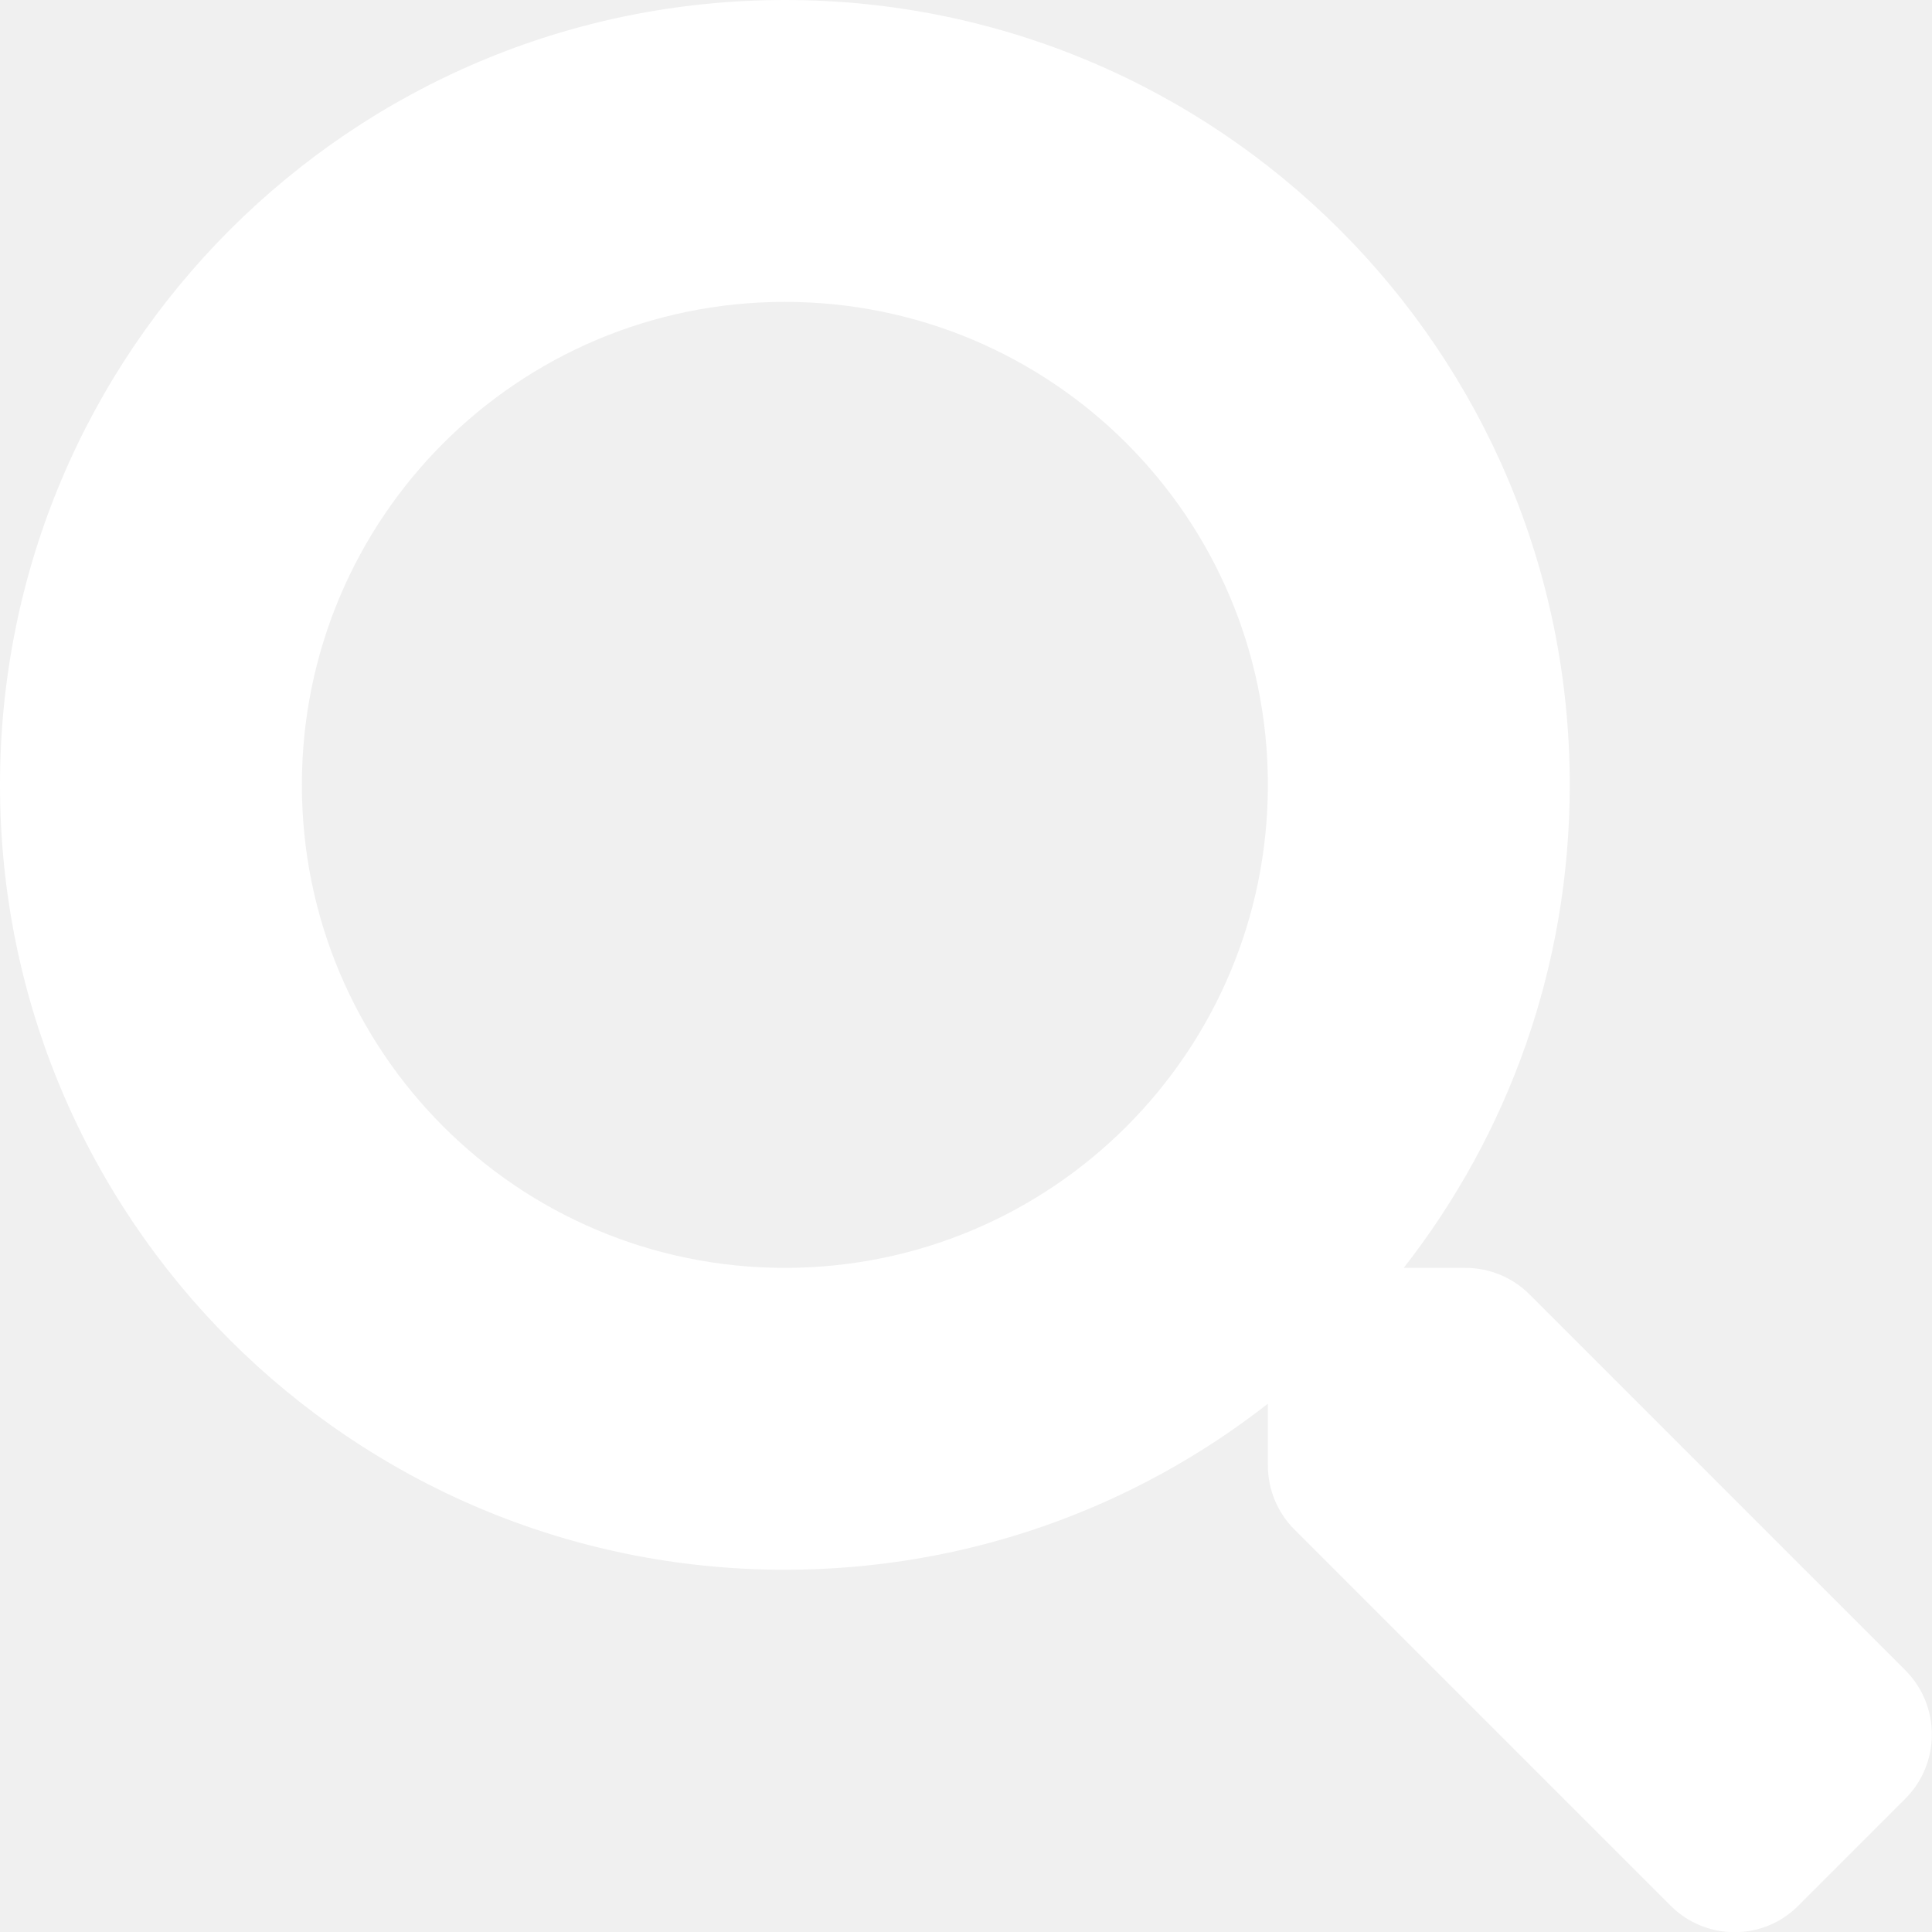
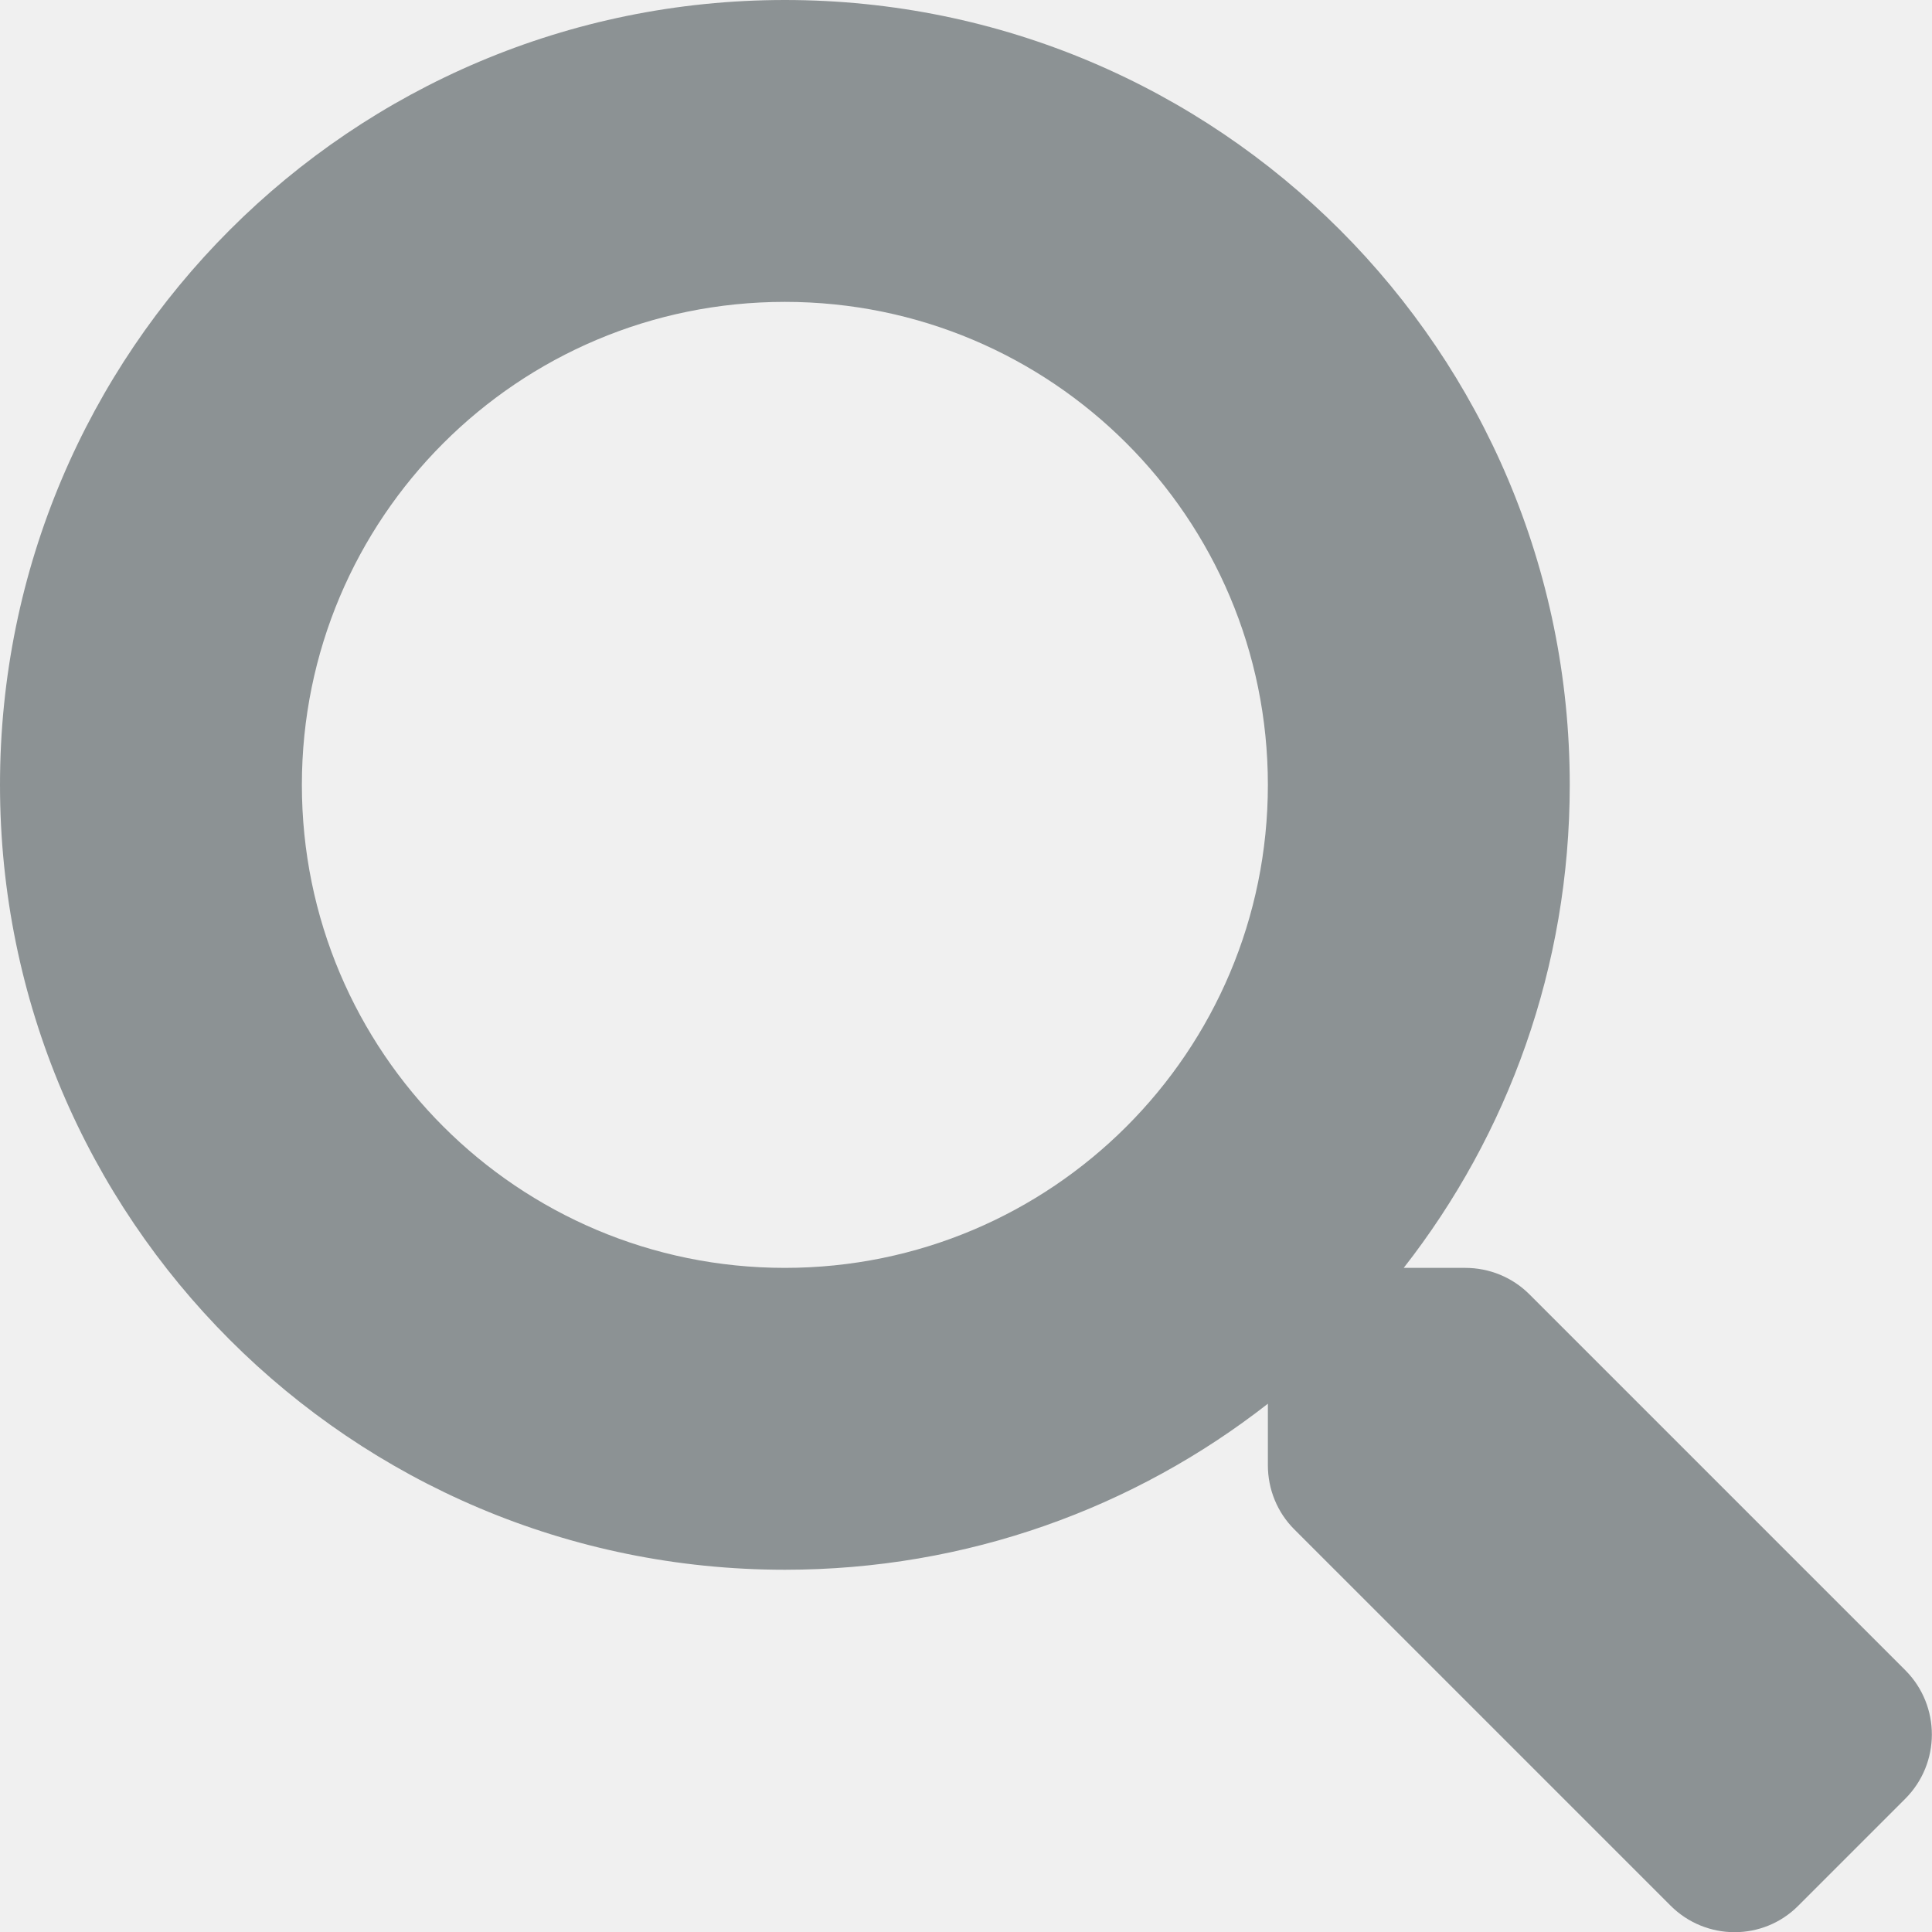
<svg xmlns="http://www.w3.org/2000/svg" aria-hidden="true" focusable="false" data-prefix="fas" data-icon="search" class="svg-inline--fa fa-search fa-w-16" role="img" viewBox="0 0 512 512">
-   <path fill="#ffffff" d="M505 442.7L405.3 343c-4.5-4.5-10.6-7-17-7H372c27.6-35.3 44-79.7 44-128C416 93.1 322.9 0 208 0S0 93.1 0 208s93.1 208 208 208c48.3 0 92.7-16.4 128-44v16.3c0 6.4 2.5 12.5 7 17l99.7 99.7c9.4 9.4 24.6 9.4 33.9 0l28.3-28.3c9.4-9.4 9.4-24.6.1-34zM208 336c-70.7 0-128-57.2-128-128 0-70.7 57.2-128 128-128 70.7 0 128 57.2 128 128 0 70.7-57.2 128-128 128z" />
+   <path fill="#8c9294" d="M505 442.7L405.3 343c-4.5-4.5-10.6-7-17-7H372c27.6-35.3 44-79.7 44-128C416 93.1 322.9 0 208 0S0 93.1 0 208s93.1 208 208 208c48.3 0 92.7-16.4 128-44v16.3c0 6.4 2.5 12.5 7 17l99.7 99.7c9.4 9.4 24.6 9.4 33.9 0l28.3-28.3c9.4-9.4 9.4-24.6.1-34zM208 336c-70.7 0-128-57.2-128-128 0-70.7 57.2-128 128-128 70.7 0 128 57.2 128 128 0 70.7-57.2 128-128 128z" />
</svg>
